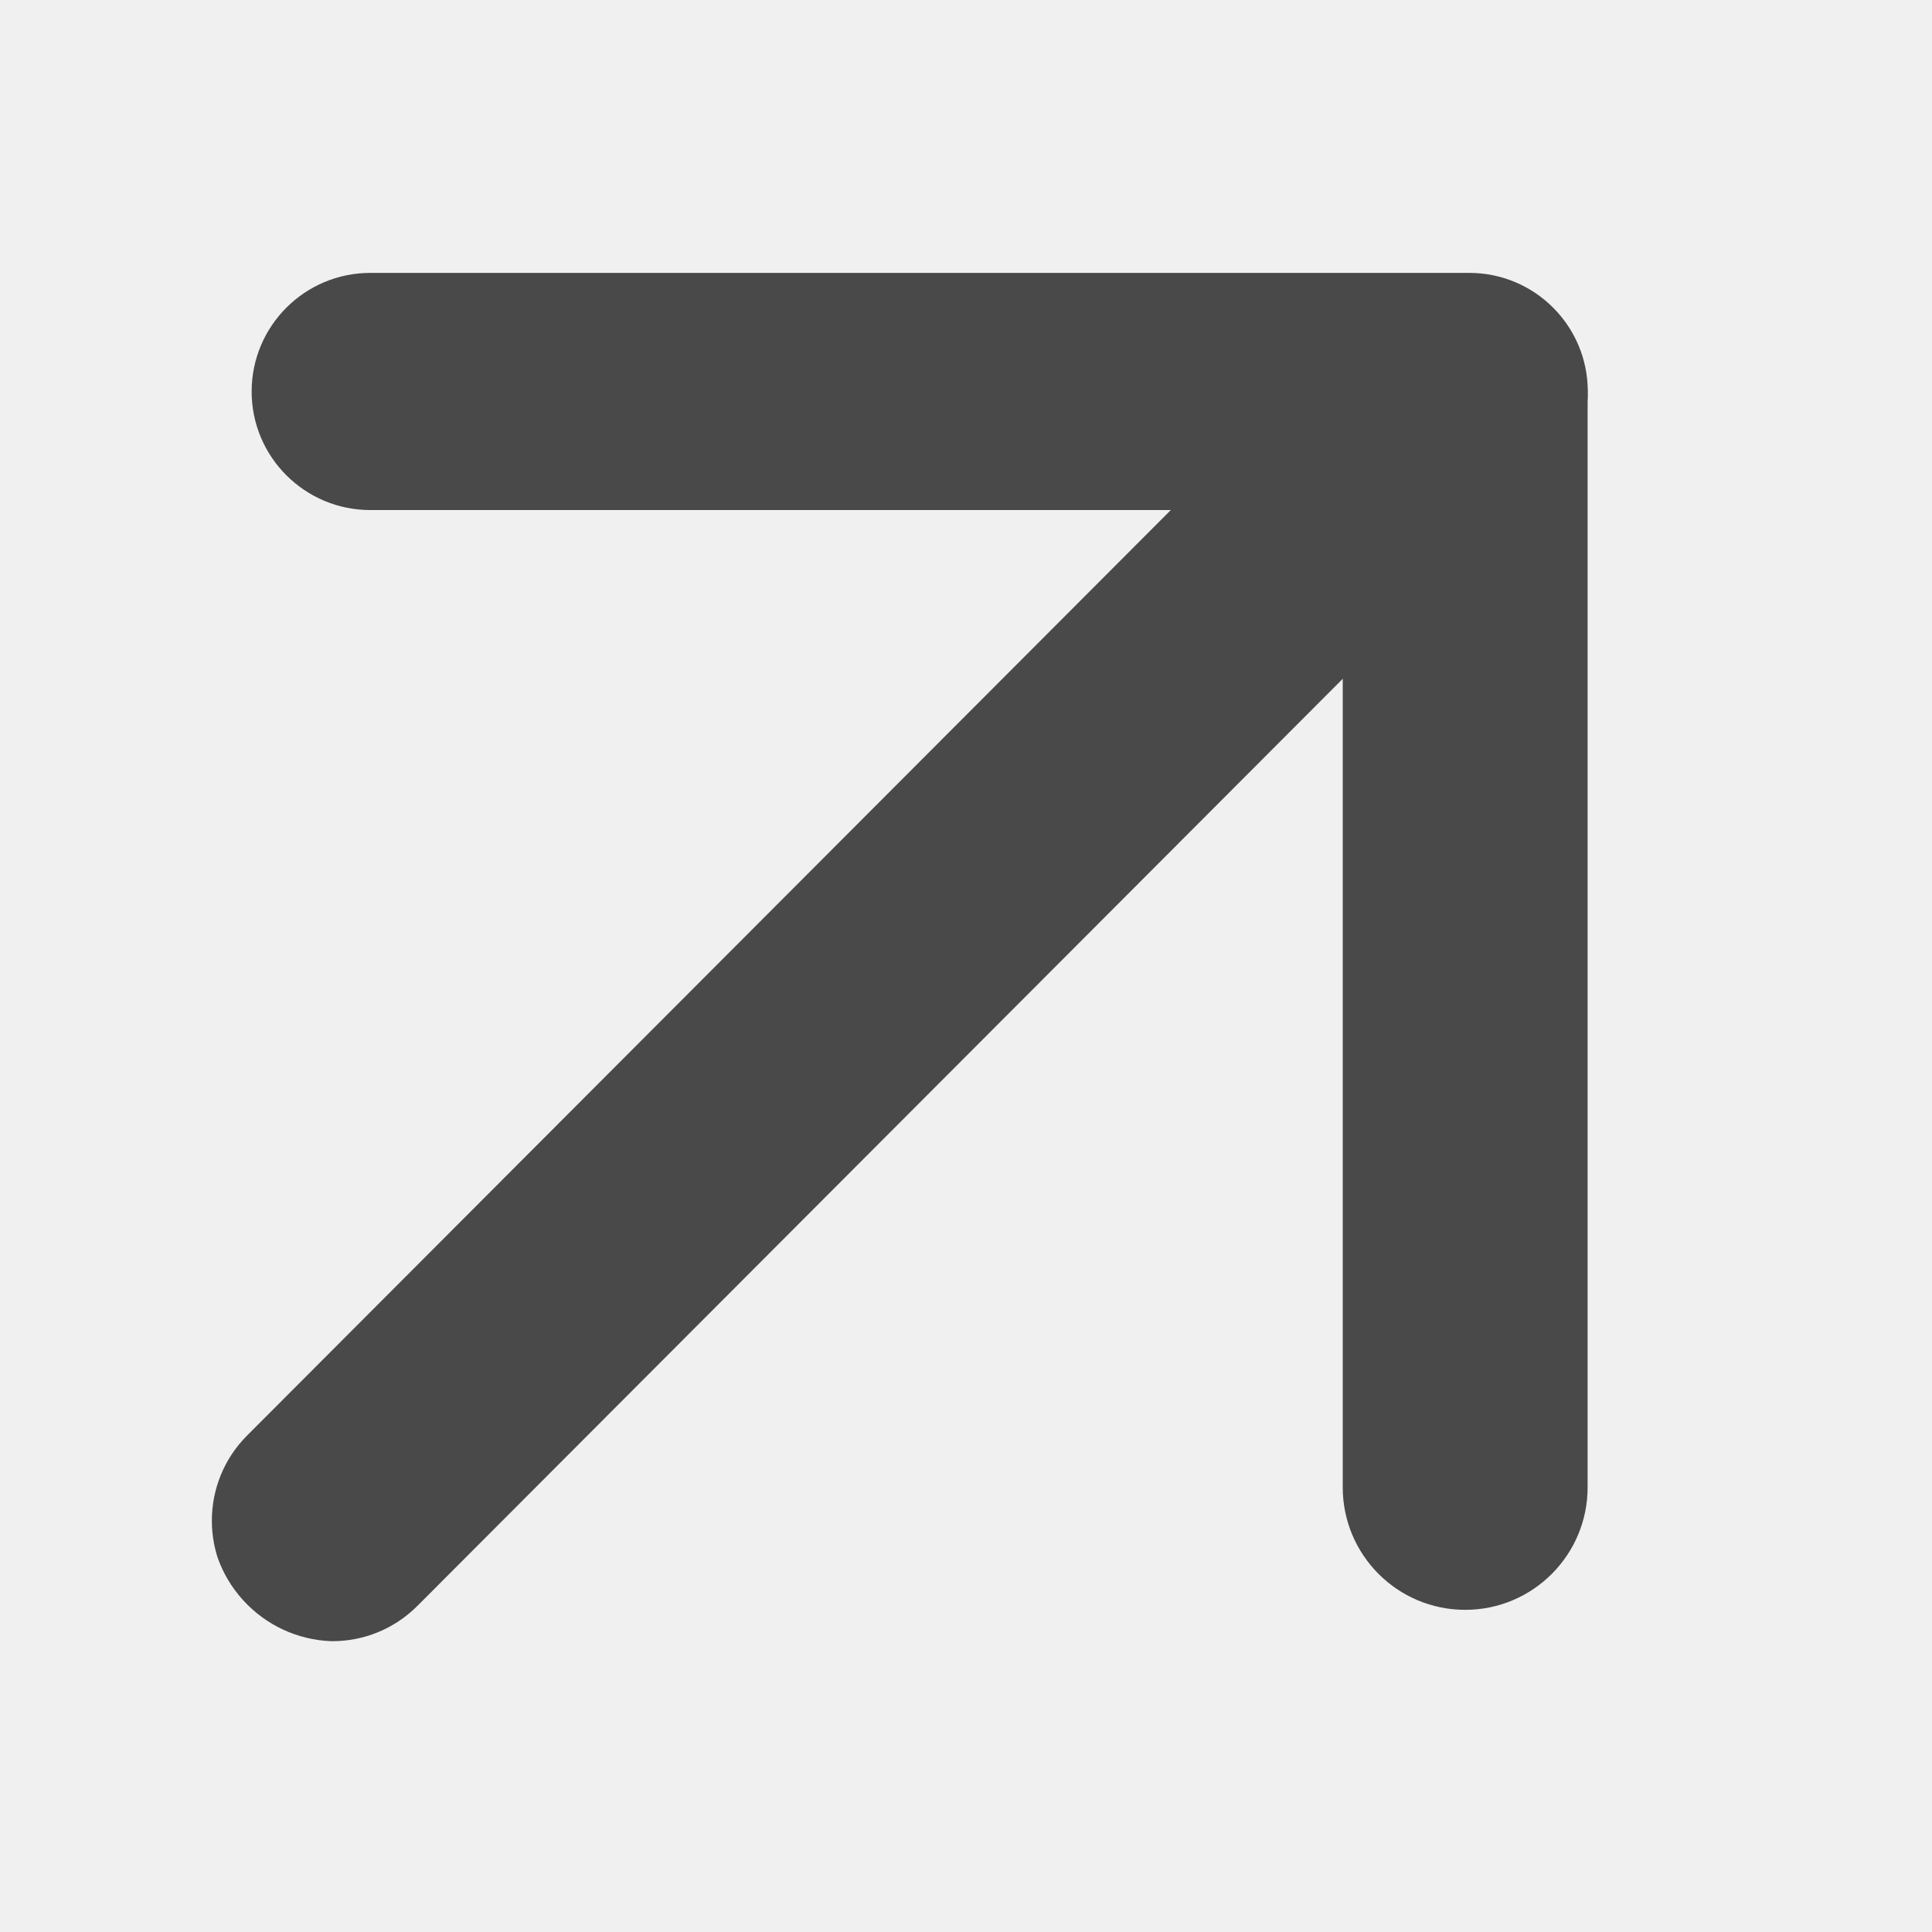
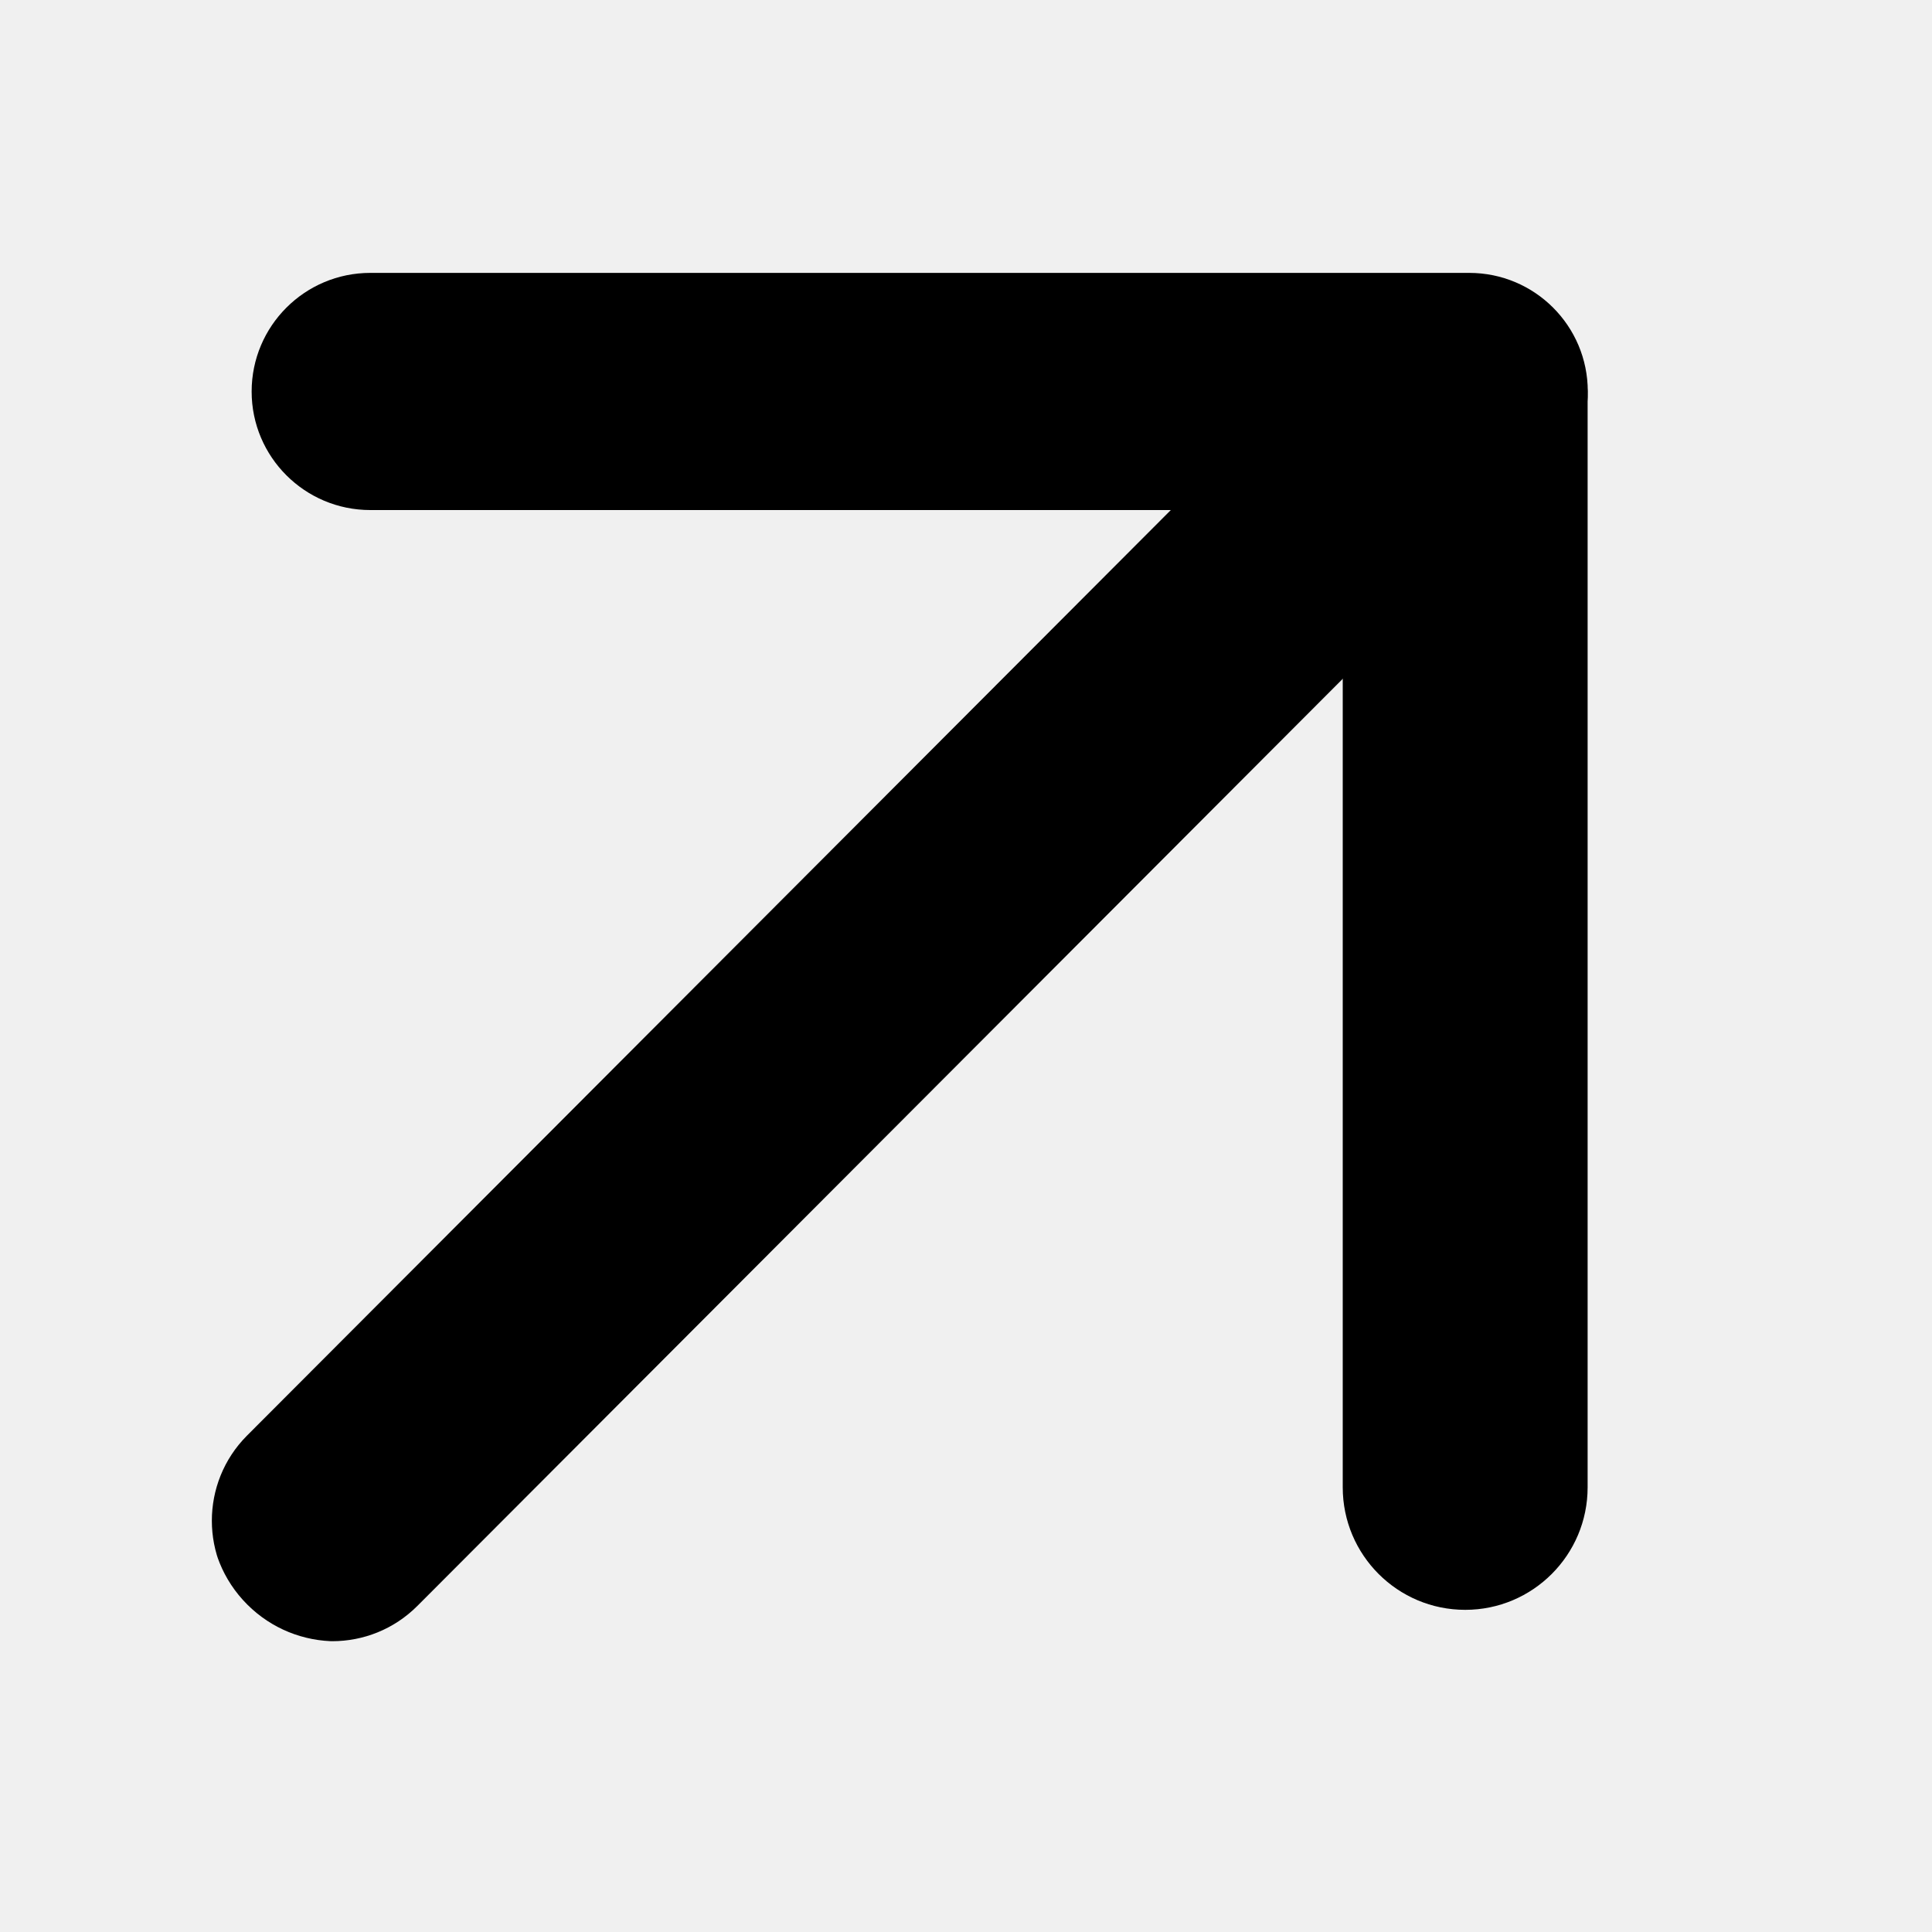
<svg xmlns="http://www.w3.org/2000/svg" width="12" height="12" viewBox="0 0 12 12" fill="none">
  <g clip-path="url(#clip0_1790_16317)">
-     <path d="M8.34 2.46C8.34 2.04 8.68 1.699 9.101 1.699C9.521 1.699 9.861 2.04 9.861 2.46V9.239C9.861 9.659 9.521 9.999 9.101 9.999C8.68 9.999 8.34 9.659 8.34 9.239V2.46Z" fill="#494949" />
+     <path d="M8.34 2.46C8.34 2.04 8.68 1.699 9.101 1.699C9.521 1.699 9.861 2.04 9.861 2.46V9.239C9.861 9.659 9.521 9.999 9.101 9.999C8.68 9.999 8.34 9.659 8.34 9.239V2.46Z" fill="currentColor" />
  </g>
  <g clip-path="url(#clip1_1790_16317)">
-     <path d="M9.127 1.695C9.534 1.695 9.863 2.025 9.863 2.432C9.863 2.838 9.534 3.168 9.127 3.168L2.3 3.168C1.893 3.168 1.563 2.838 1.563 2.432C1.563 2.025 1.893 1.695 2.3 1.695L9.127 1.695Z" fill="#494949" />
+     <path d="M9.127 1.695C9.534 1.695 9.863 2.025 9.863 2.432C9.863 2.838 9.534 3.168 9.127 3.168L2.3 3.168C1.893 3.168 1.563 2.838 1.563 2.432C1.563 2.025 1.893 1.695 2.3 1.695L9.127 1.695Z" fill="currentColor" />
  </g>
  <g clip-path="url(#clip2_1790_16317)">
-     <path d="M7.905 2.534C8.197 2.241 8.671 2.241 8.963 2.533C9.255 2.825 9.255 3.299 8.964 3.591L2.593 9.974C2.301 10.267 1.827 10.267 1.535 9.974C1.243 9.683 1.243 9.209 1.534 8.917L7.905 2.534Z" fill="#494949" />
+     <path d="M7.905 2.534C8.197 2.241 8.671 2.241 8.963 2.533C9.255 2.825 9.255 3.299 8.964 3.591L2.593 9.974C2.301 10.267 1.827 10.267 1.535 9.974C1.243 9.683 1.243 9.209 1.534 8.917L7.905 2.534Z" fill="currentColor" />
  </g>
  <defs>
    <clipPath id="clip0_1790_16317">
      <rect x="8.34" y="1.699" width="1.521" height="8.3" rx="0.761" fill="white" />
    </clipPath>
    <clipPath id="clip1_1790_16317">
      <rect x="1.562" y="1.695" width="8.3" height="1.473" rx="0.736" fill="white" />
    </clipPath>
    <clipPath id="clip2_1790_16317">
      <rect x="0.984" y="9.414" width="10.506" height="1.56" rx="0.78" transform="rotate(-45 0.984375 9.41406)" fill="white" />
    </clipPath>
  </defs>
</svg>
